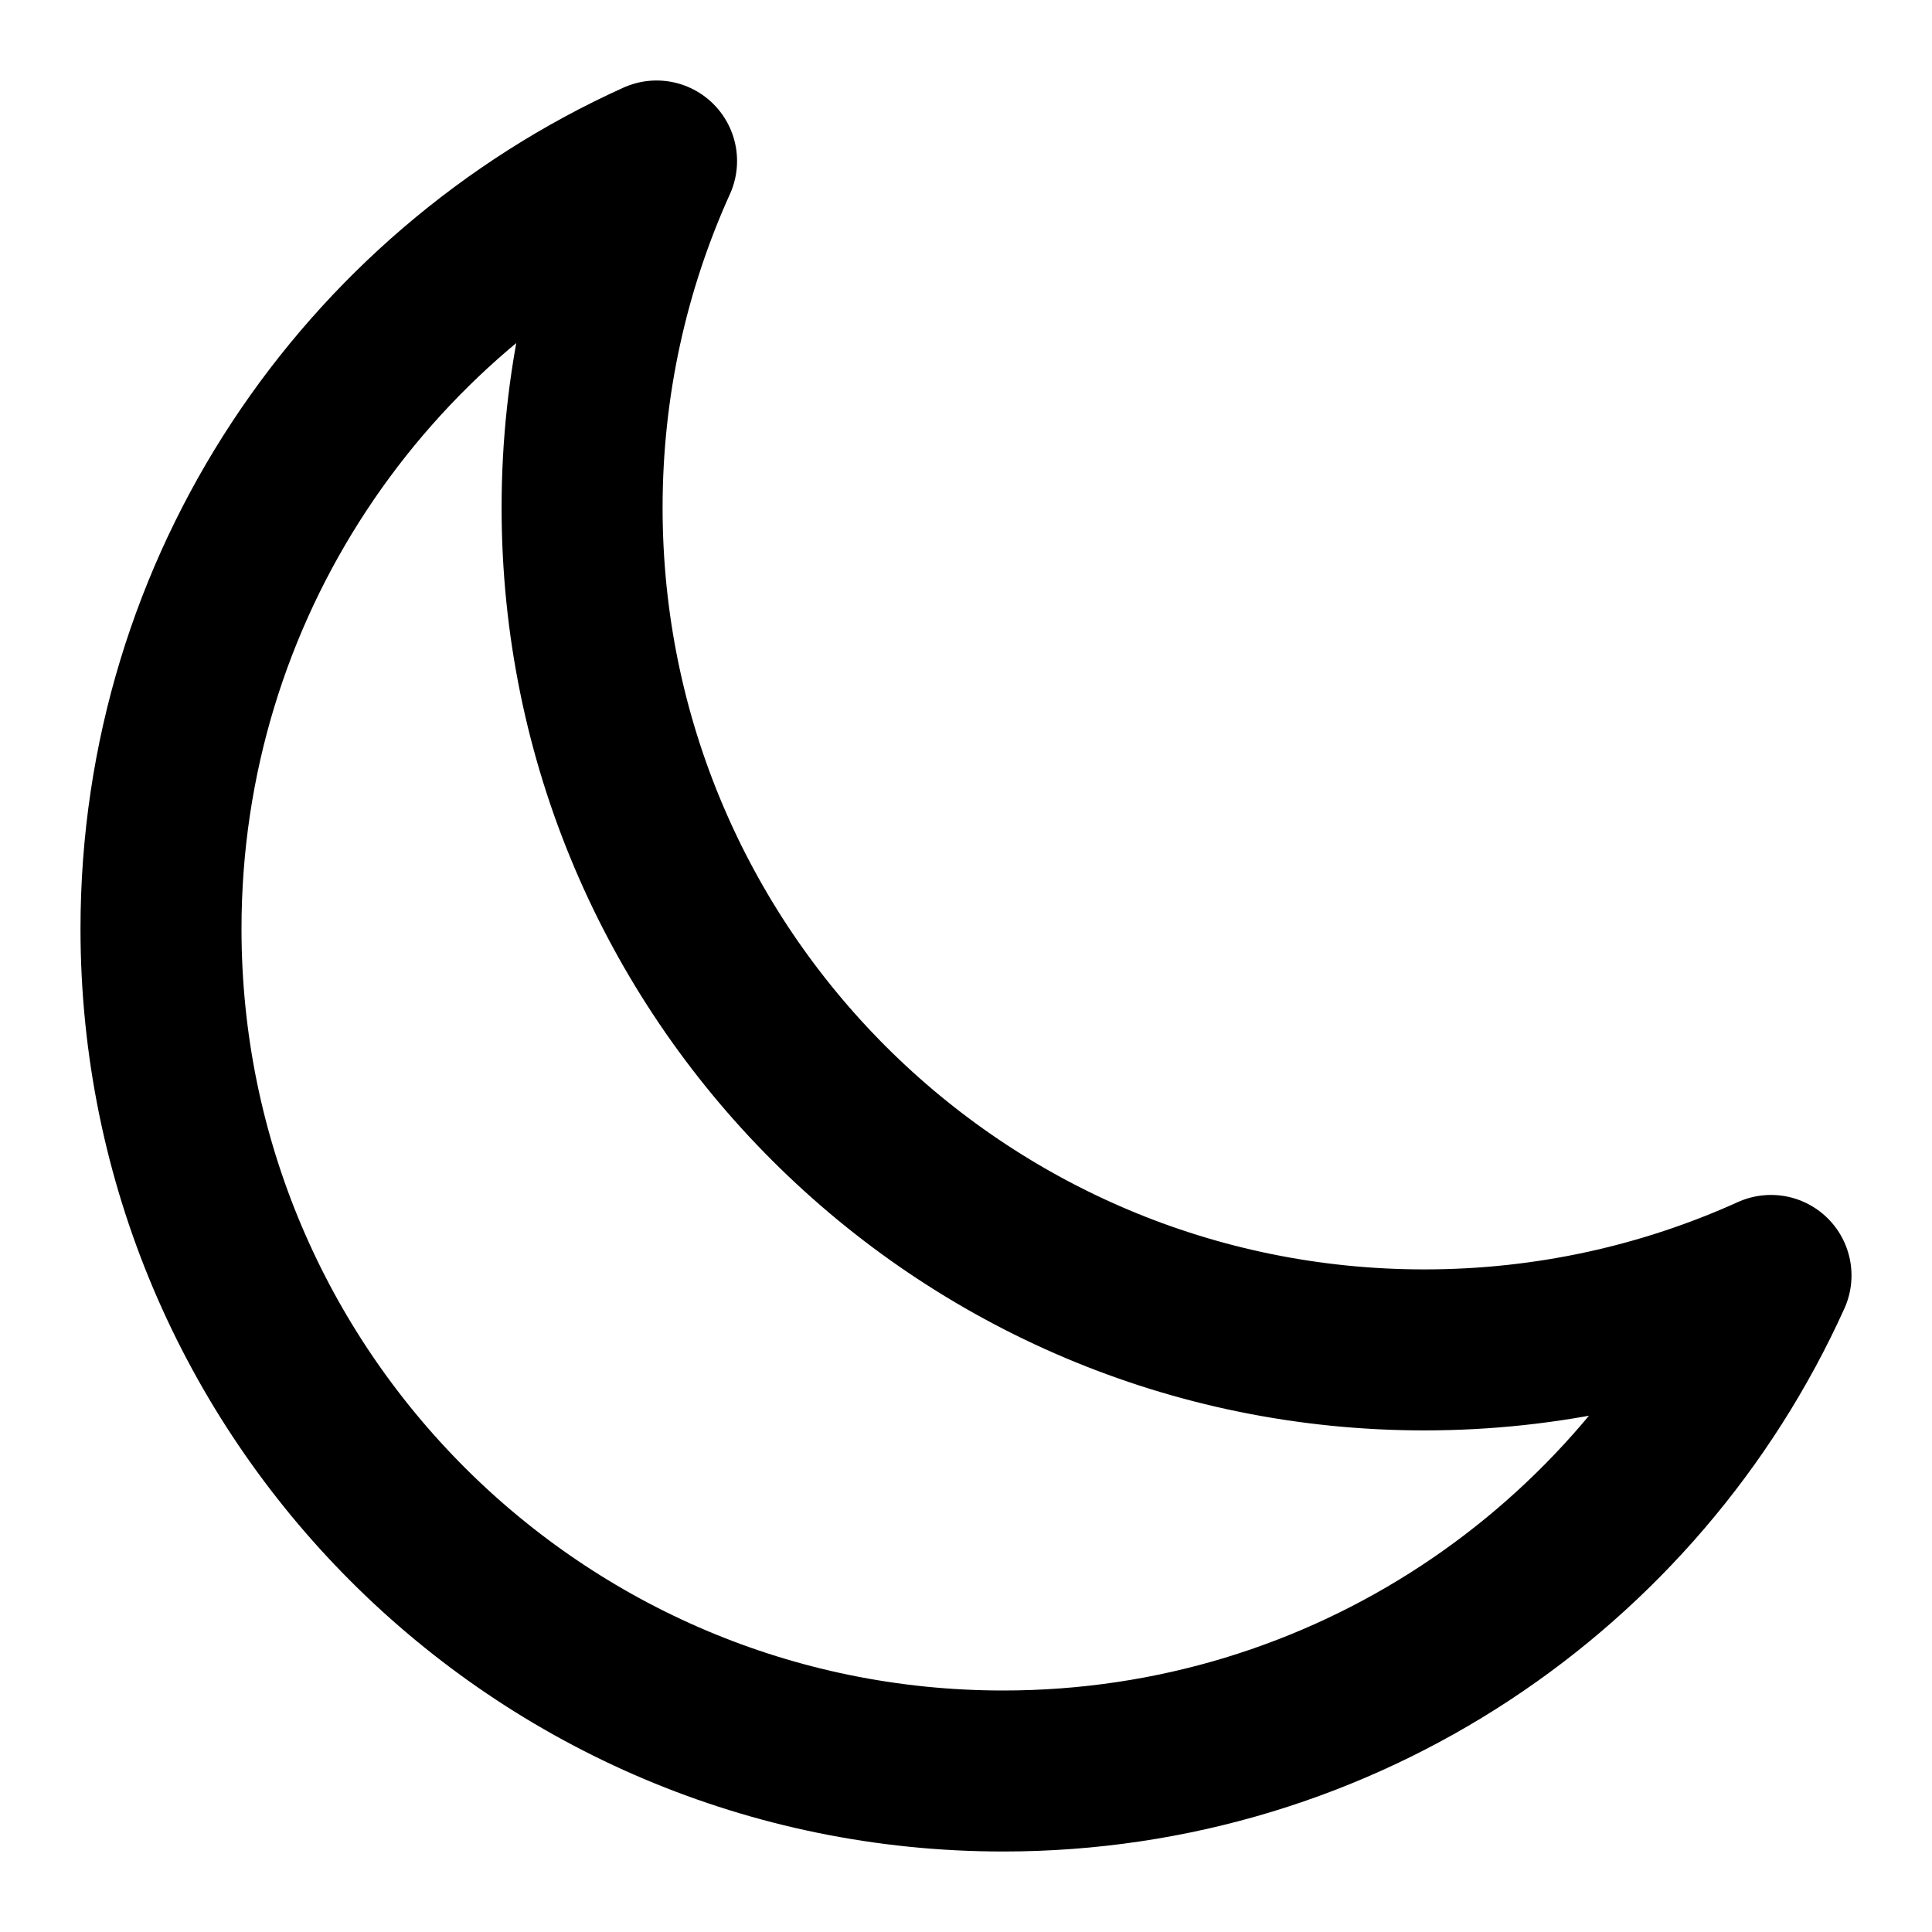
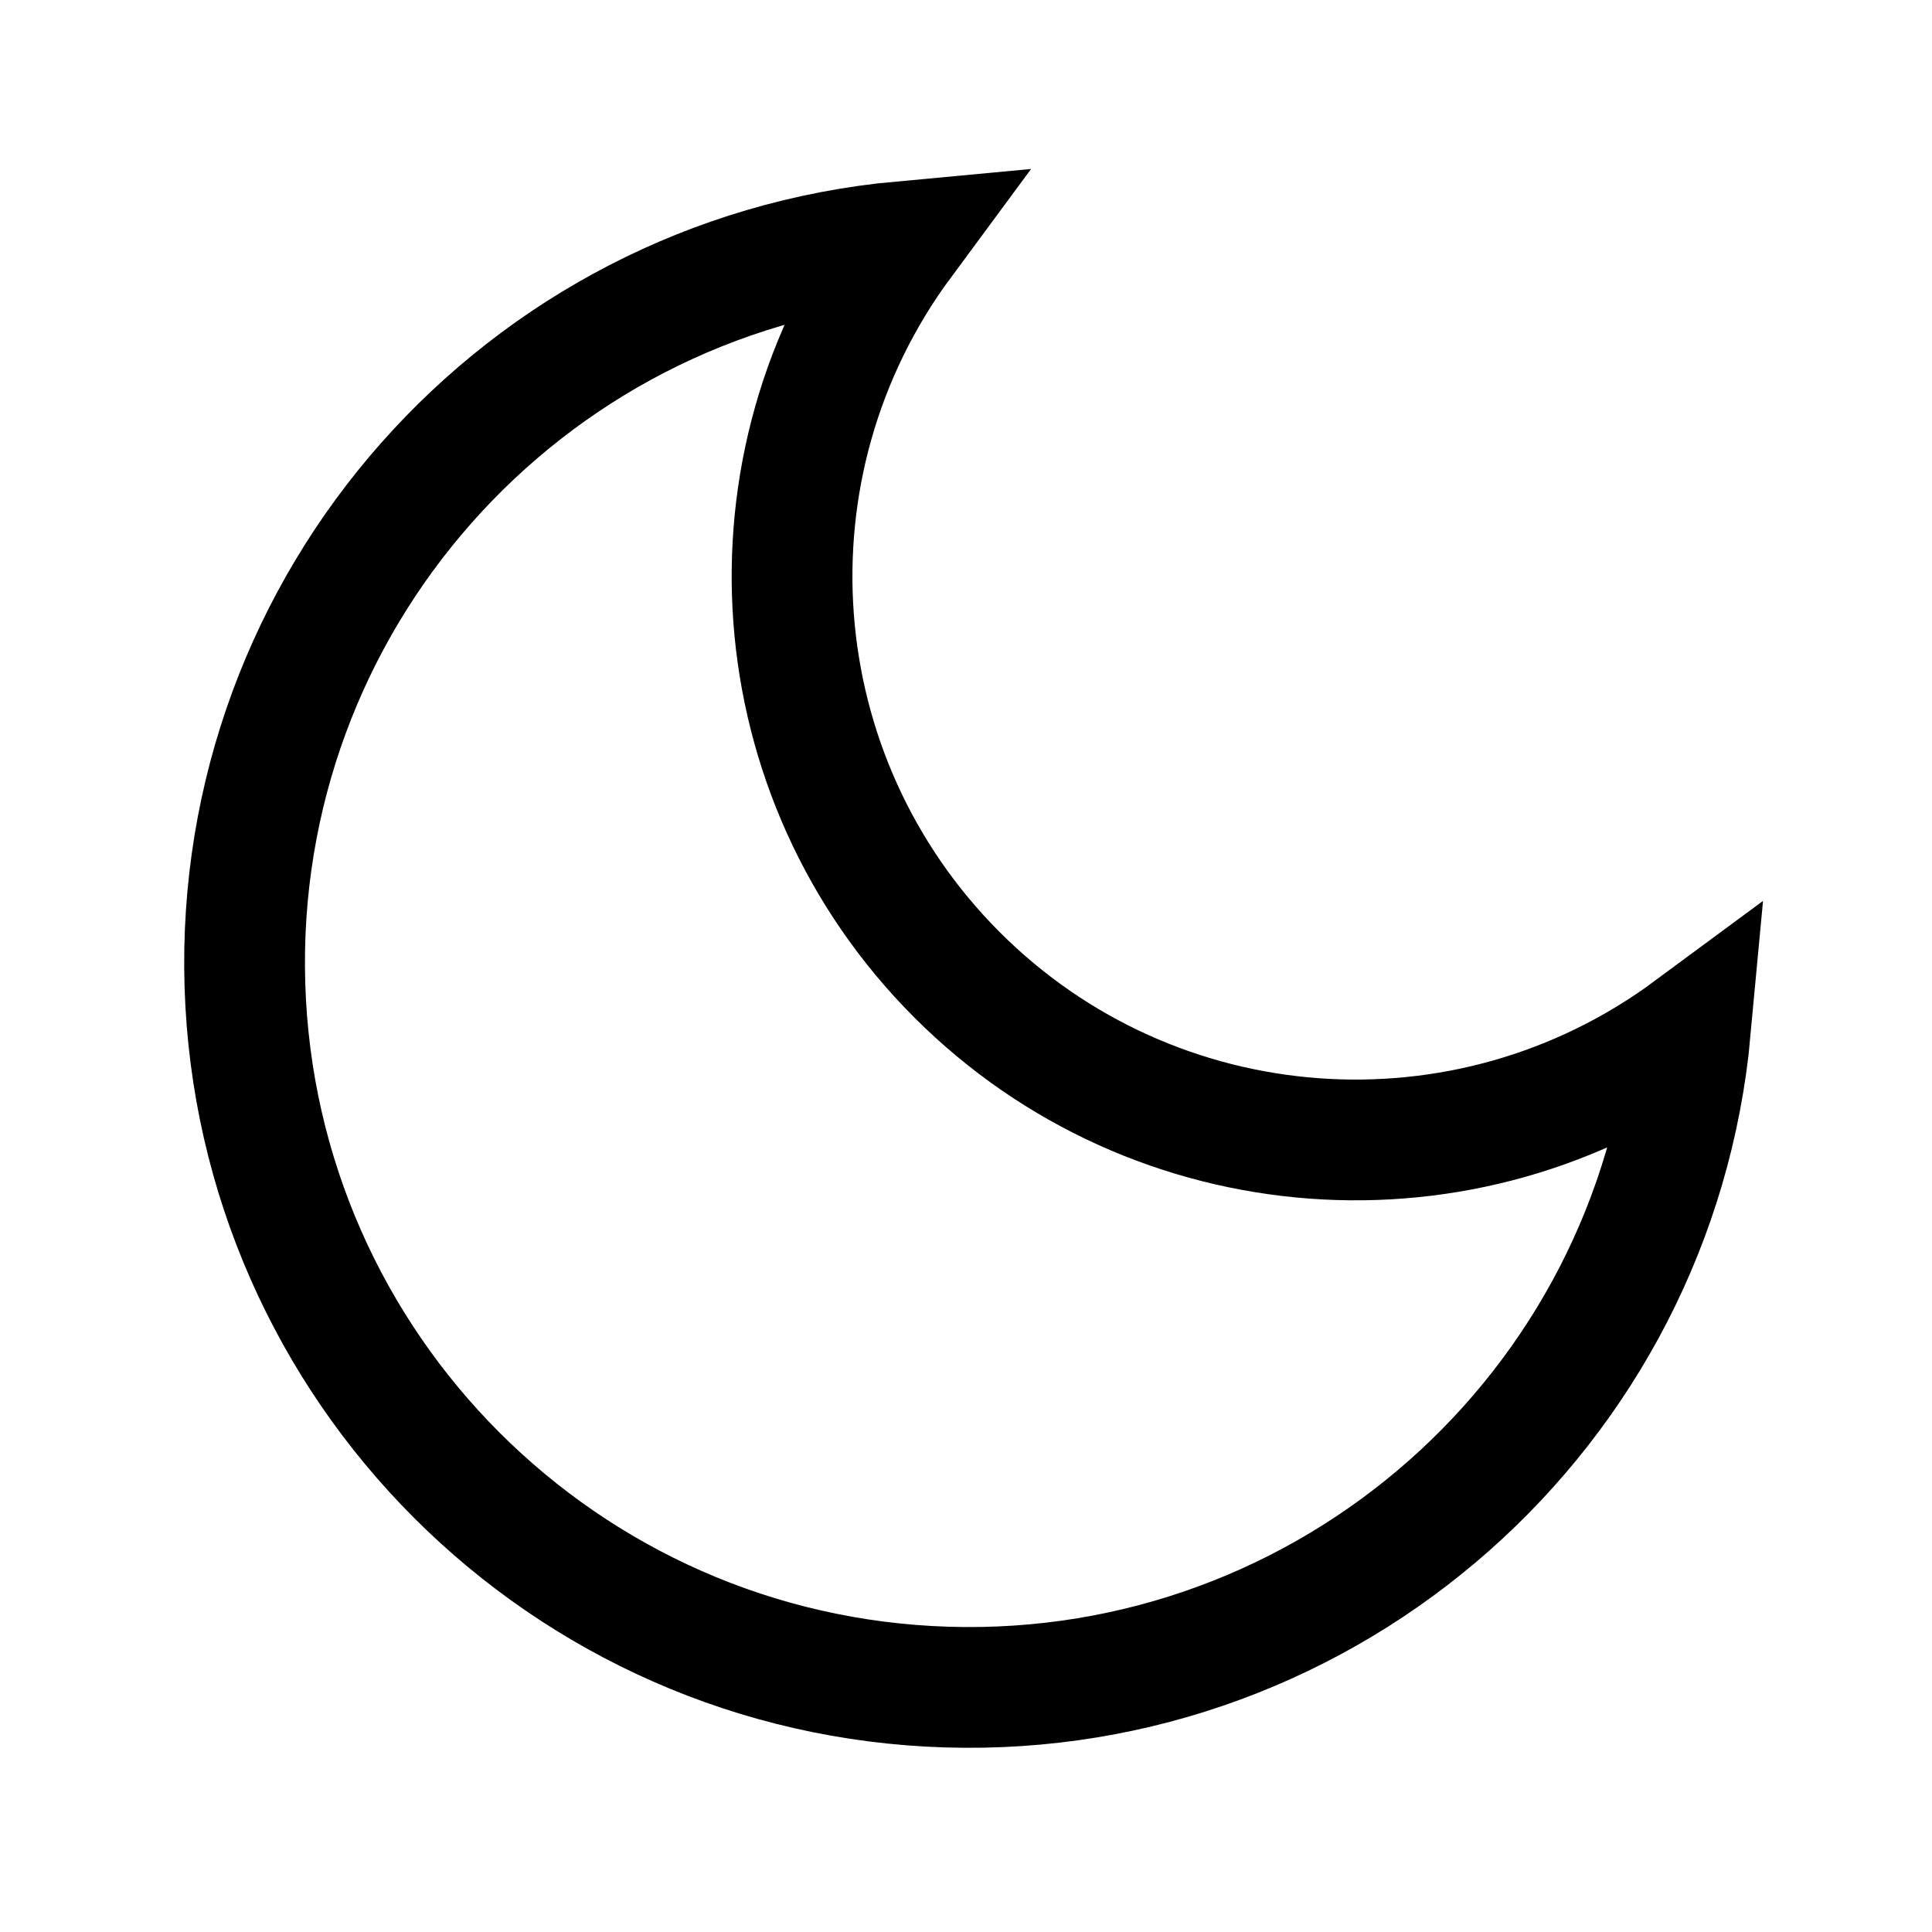
<svg xmlns="http://www.w3.org/2000/svg" width="24" height="24" viewBox="0 0 24 24" fill="none">
-   <path d="M22 15.844C20.687 16.438 19.229 16.769 17.694 16.769C11.915 16.769 7.231 12.085 7.231 6.307C7.231 4.771 7.562 3.313 8.156 2C4.526 3.642 2 7.295 2 11.538C2 17.316 6.684 22 12.462 22C16.705 22 20.358 19.474 22 15.844Z" stroke="currentColor" stroke-width="2" stroke-linecap="round" stroke-linejoin="round" />
+   <path d="M21 12.79A9 9 0 1 1 11.21 3A7 7 0 0 0 21 12.79Z" stroke="currentColor" stroke-width="1.5" stroke-linecap="butt" stroke-linejoin="miter" />
</svg>
